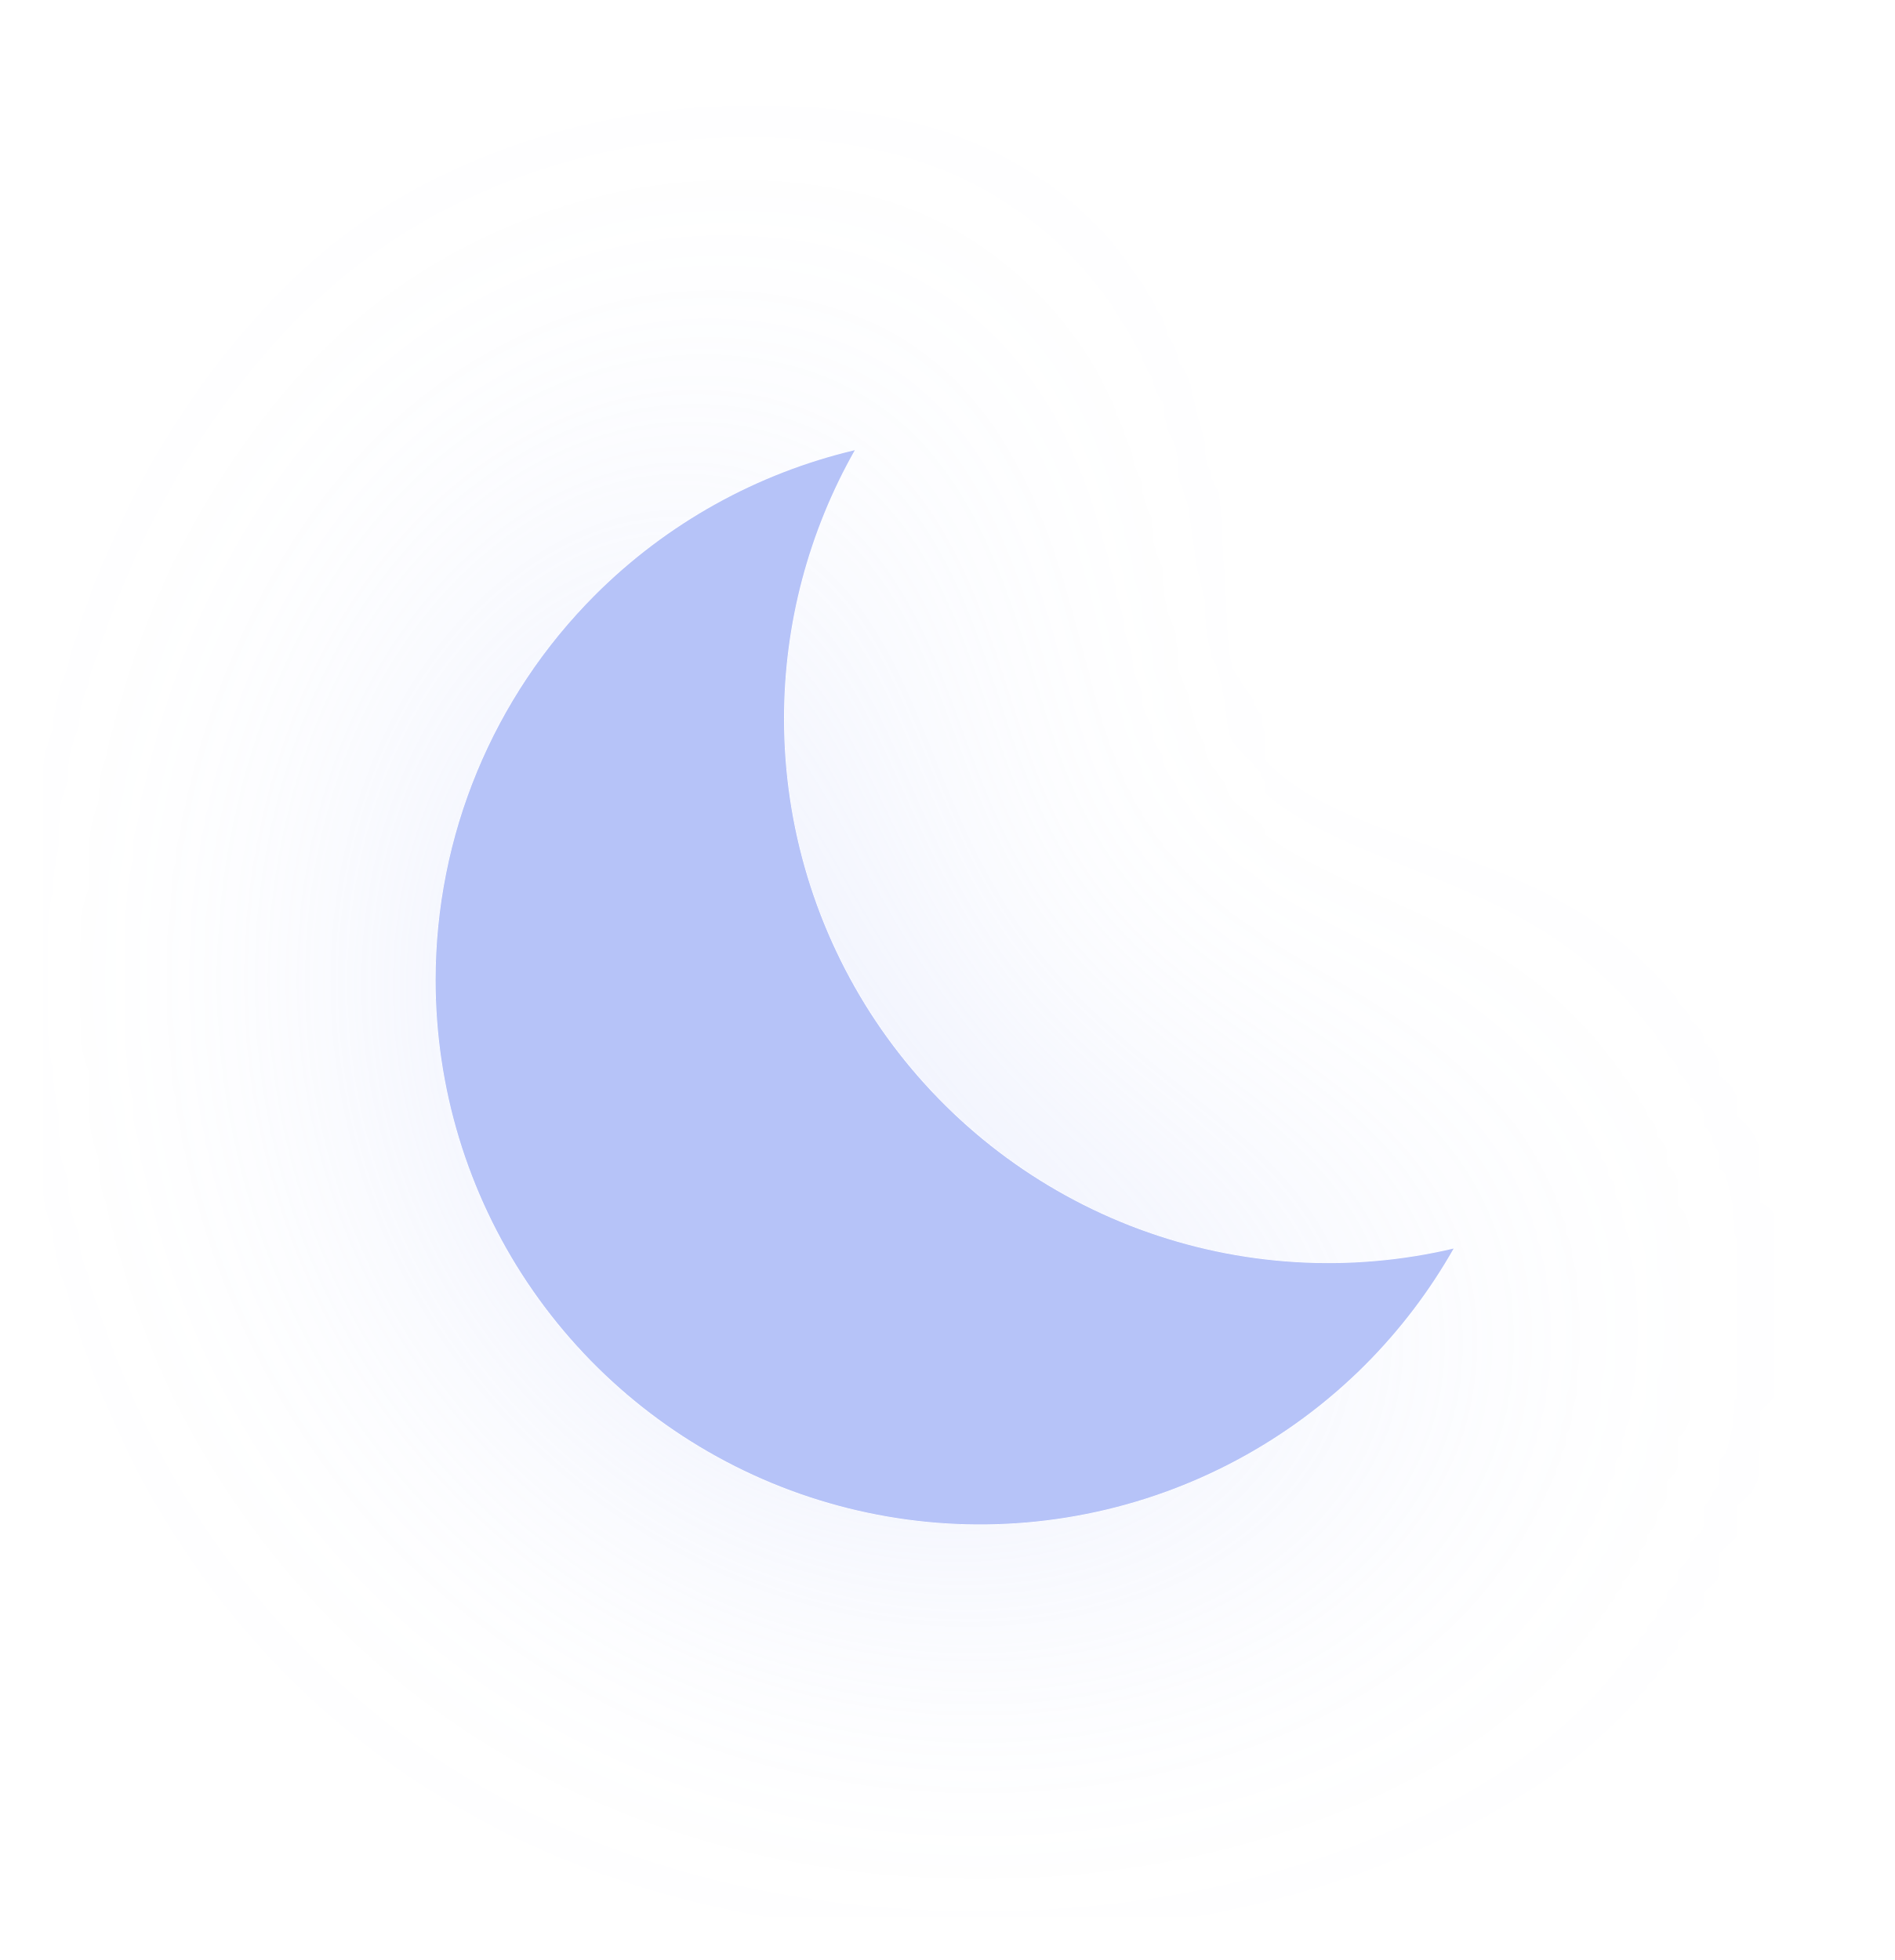
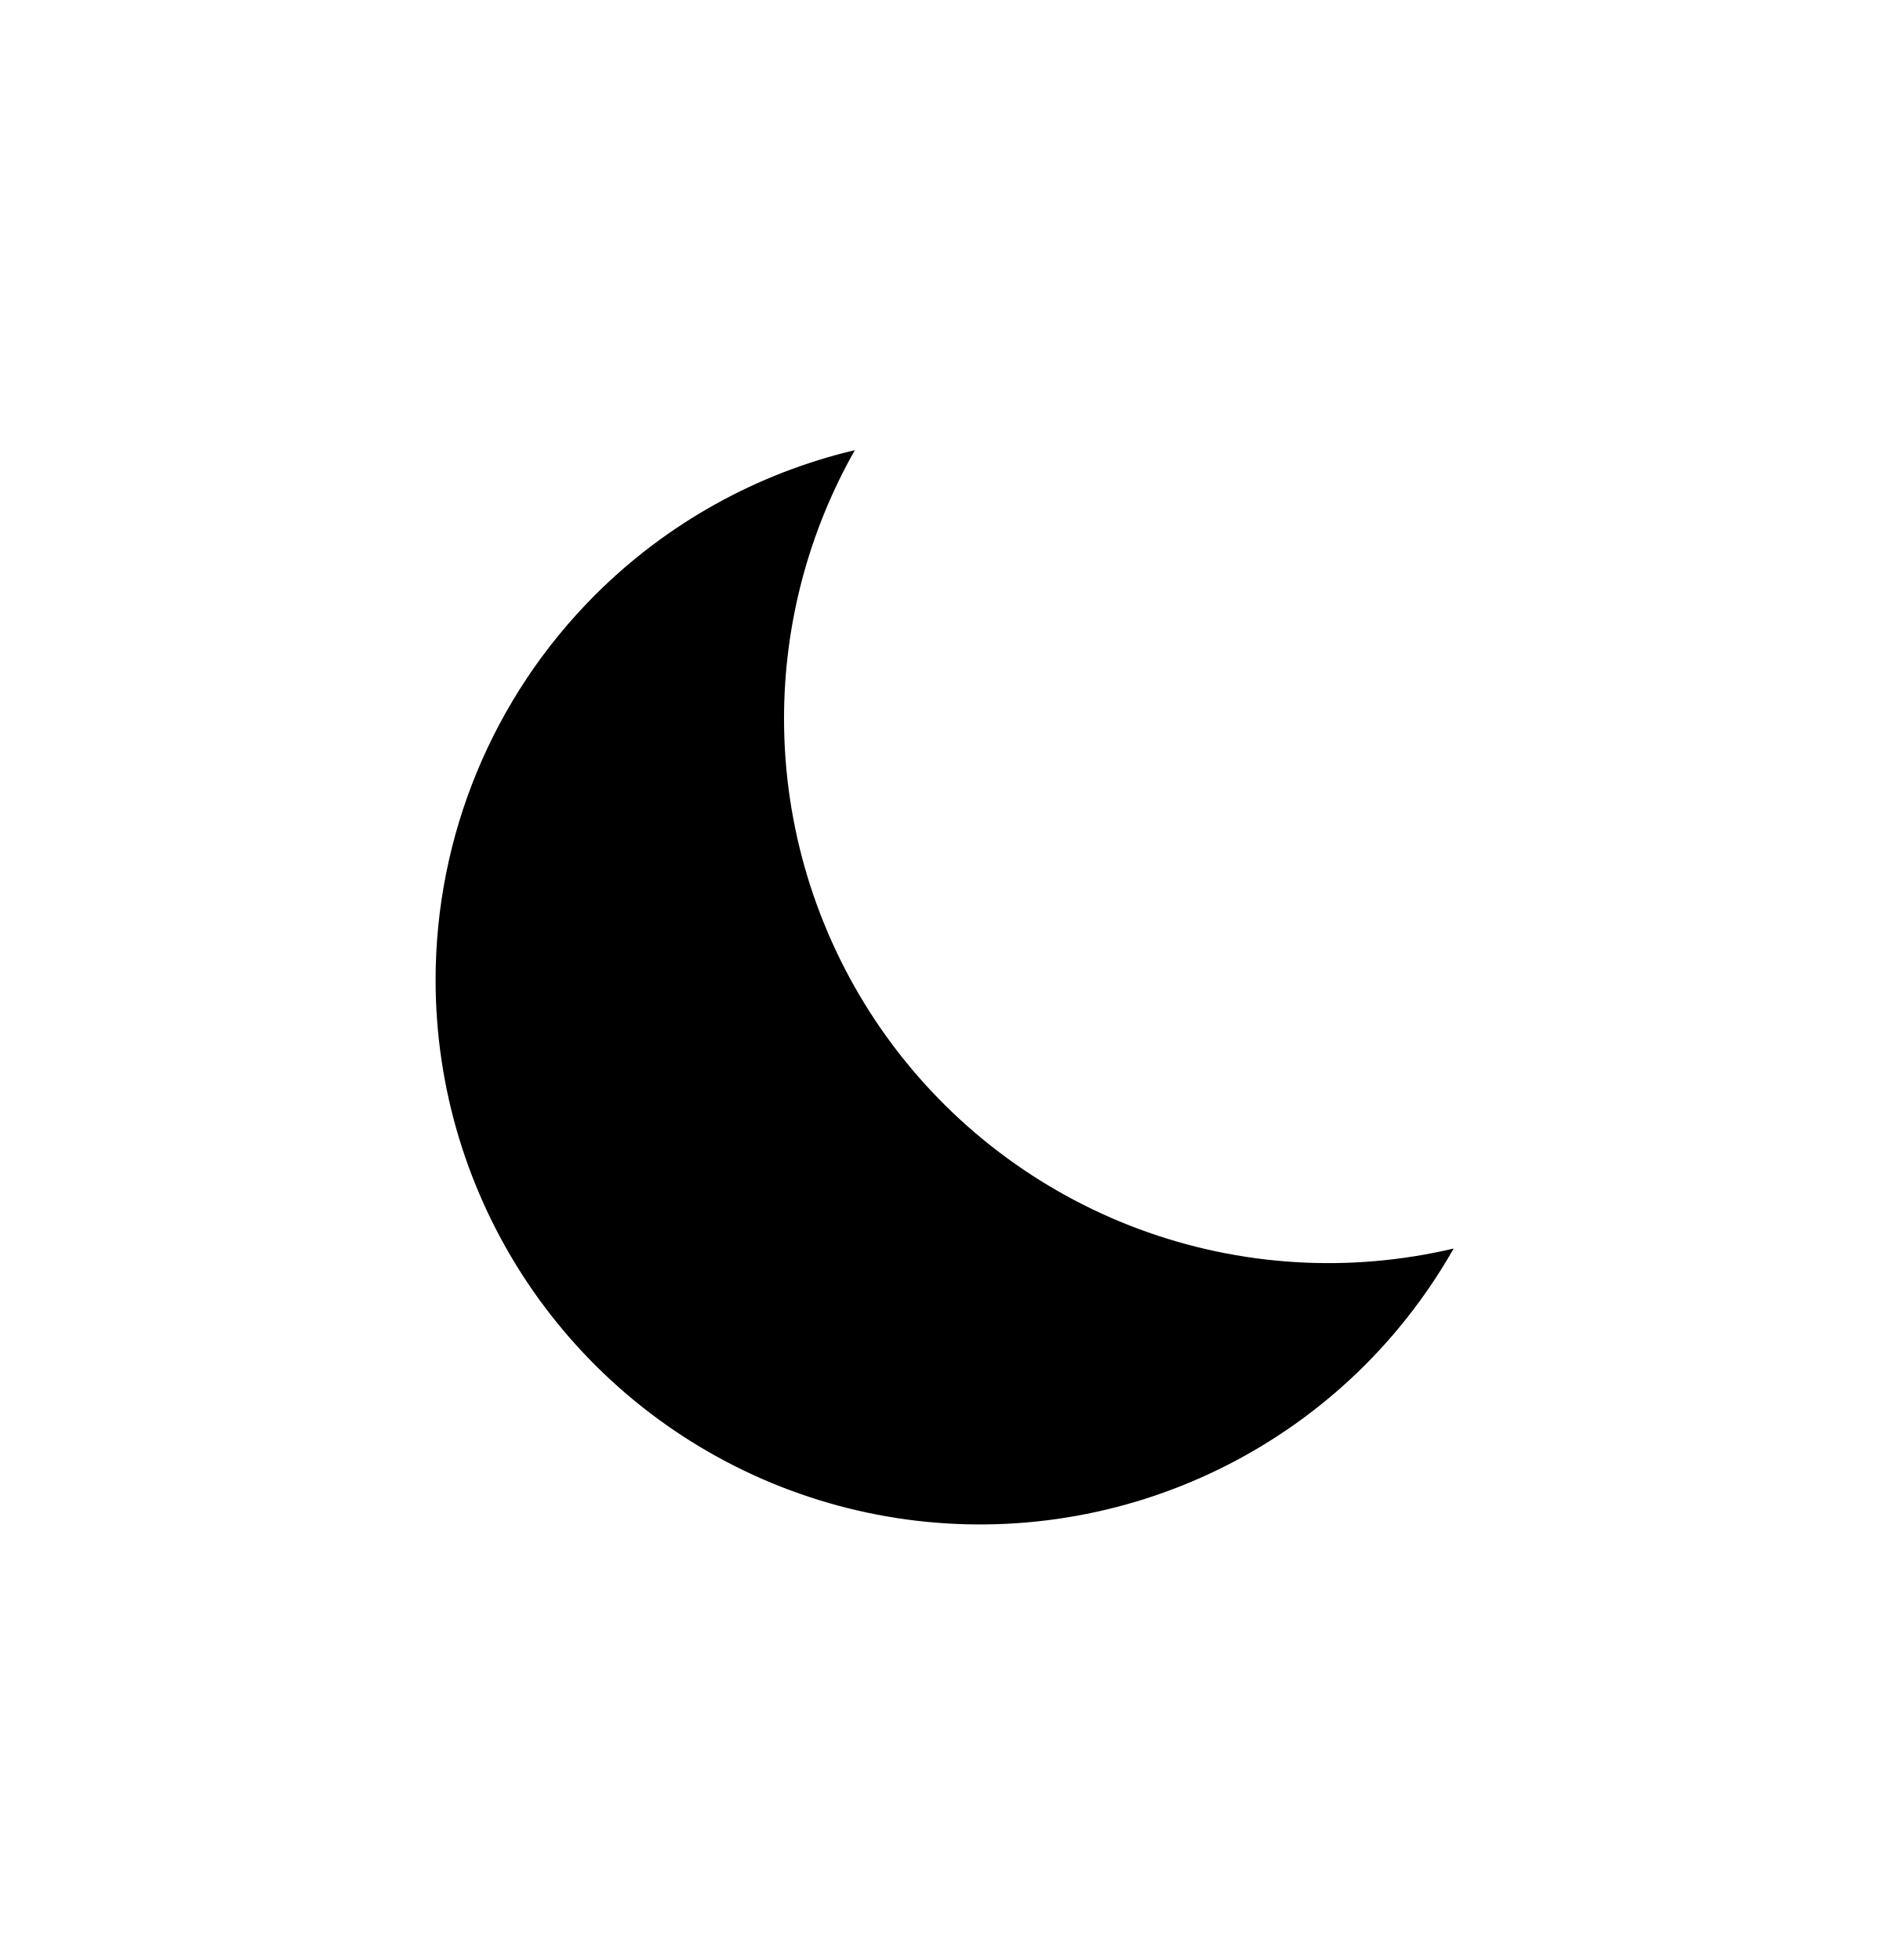
- <svg xmlns="http://www.w3.org/2000/svg" width="29" height="30" viewBox="0 0 29 30" fill="none">
-   <g filter="url(#filter0_d_816_13357)">
-     <path fill-rule="evenodd" clip-rule="evenodd" d="M13.084 6.89C11.591 7.243 10.21 8.005 9.108 9.107C7.545 10.67 6.667 12.79 6.667 15C6.667 16.648 7.155 18.259 8.071 19.63C8.987 21 10.288 22.068 11.811 22.699C13.334 23.33 15.009 23.495 16.626 23.173C18.242 22.852 19.727 22.058 20.893 20.893C21.426 20.359 21.881 19.759 22.249 19.11C22.153 19.133 22.056 19.154 21.959 19.173C20.343 19.495 18.667 19.33 17.144 18.699C15.622 18.068 14.32 17 13.404 15.63C12.489 14.259 12 12.648 12 11C12 9.547 12.38 8.132 13.084 6.89Z" fill="#B6C3F8" />
-   </g>
-   <defs>
-     <filter id="filter0_d_816_13357" x="0.667" y="0.89" width="27.582" height="28.444" filterUnits="userSpaceOnUse" color-interpolation-filters="sRGB">
-       <feFlood flood-opacity="0" result="BackgroundImageFix" />
-       <feColorMatrix in="SourceAlpha" type="matrix" values="0 0 0 0 0 0 0 0 0 0 0 0 0 0 0 0 0 0 127 0" result="hardAlpha" />
-       <feOffset />
-       <feGaussianBlur stdDeviation="3" />
-       <feComposite in2="hardAlpha" operator="out" />
-       <feColorMatrix type="matrix" values="0 0 0 0 0.714 0 0 0 0 0.765 0 0 0 0 0.973 0 0 0 0.3 0" />
-       <feBlend mode="normal" in2="BackgroundImageFix" result="effect1_dropShadow_816_13357" />
-       <feBlend mode="normal" in="SourceGraphic" in2="effect1_dropShadow_816_13357" result="shape" />
-     </filter>
-   </defs>
+ <svg xmlns="http://www.w3.org/2000/svg" width="29" height="30" viewBox="0 0 29 30" fill="none" aria-hidden="true">
+   <path fill-rule="evenodd" clip-rule="evenodd" d="M13.084 6.89C11.591 7.243 10.21 8.005 9.108 9.107C7.545 10.67 6.667 12.79 6.667 15C6.667 16.648 7.155 18.259 8.071 19.63C8.987 21 10.288 22.068 11.811 22.699C13.334 23.33 15.009 23.495 16.626 23.173C18.242 22.852 19.727 22.058 20.893 20.893C21.426 20.359 21.881 19.759 22.249 19.11C22.153 19.133 22.056 19.154 21.959 19.173C20.343 19.495 18.667 19.33 17.144 18.699C15.622 18.068 14.32 17 13.404 15.63C12.489 14.259 12 12.648 12 11C12 9.547 12.38 8.132 13.084 6.89Z" fill="currentColor" />
</svg>
